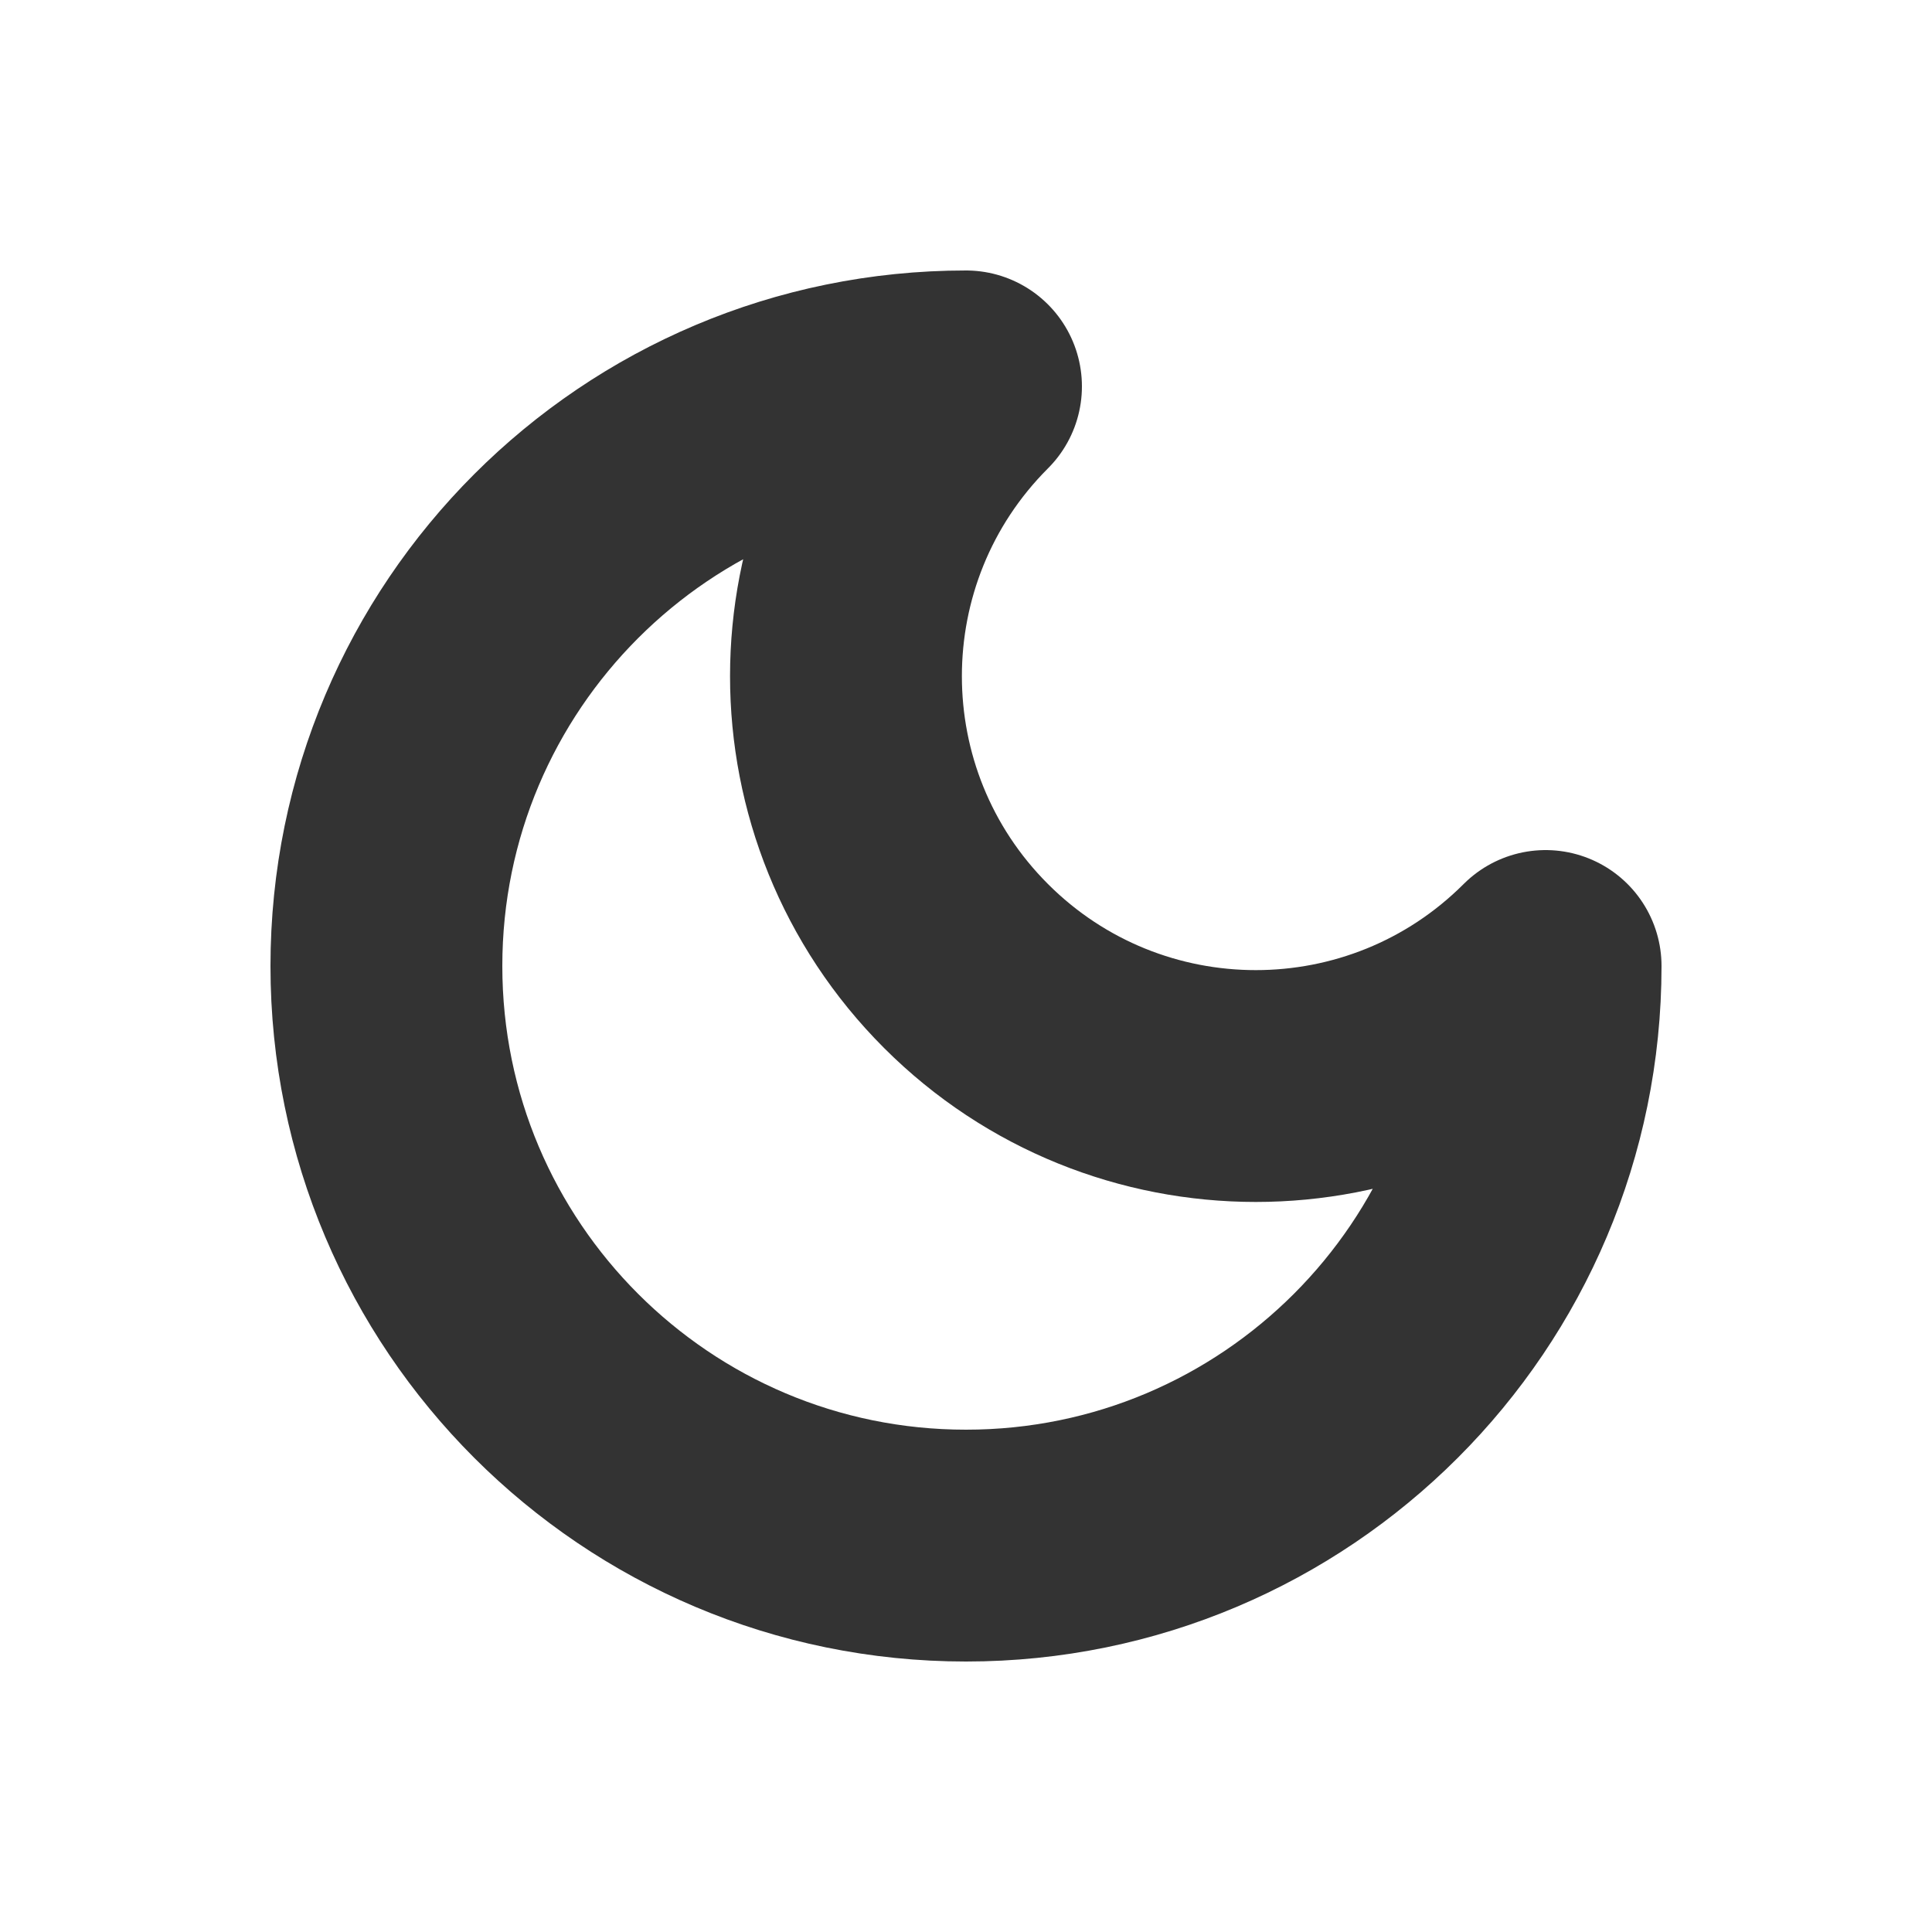
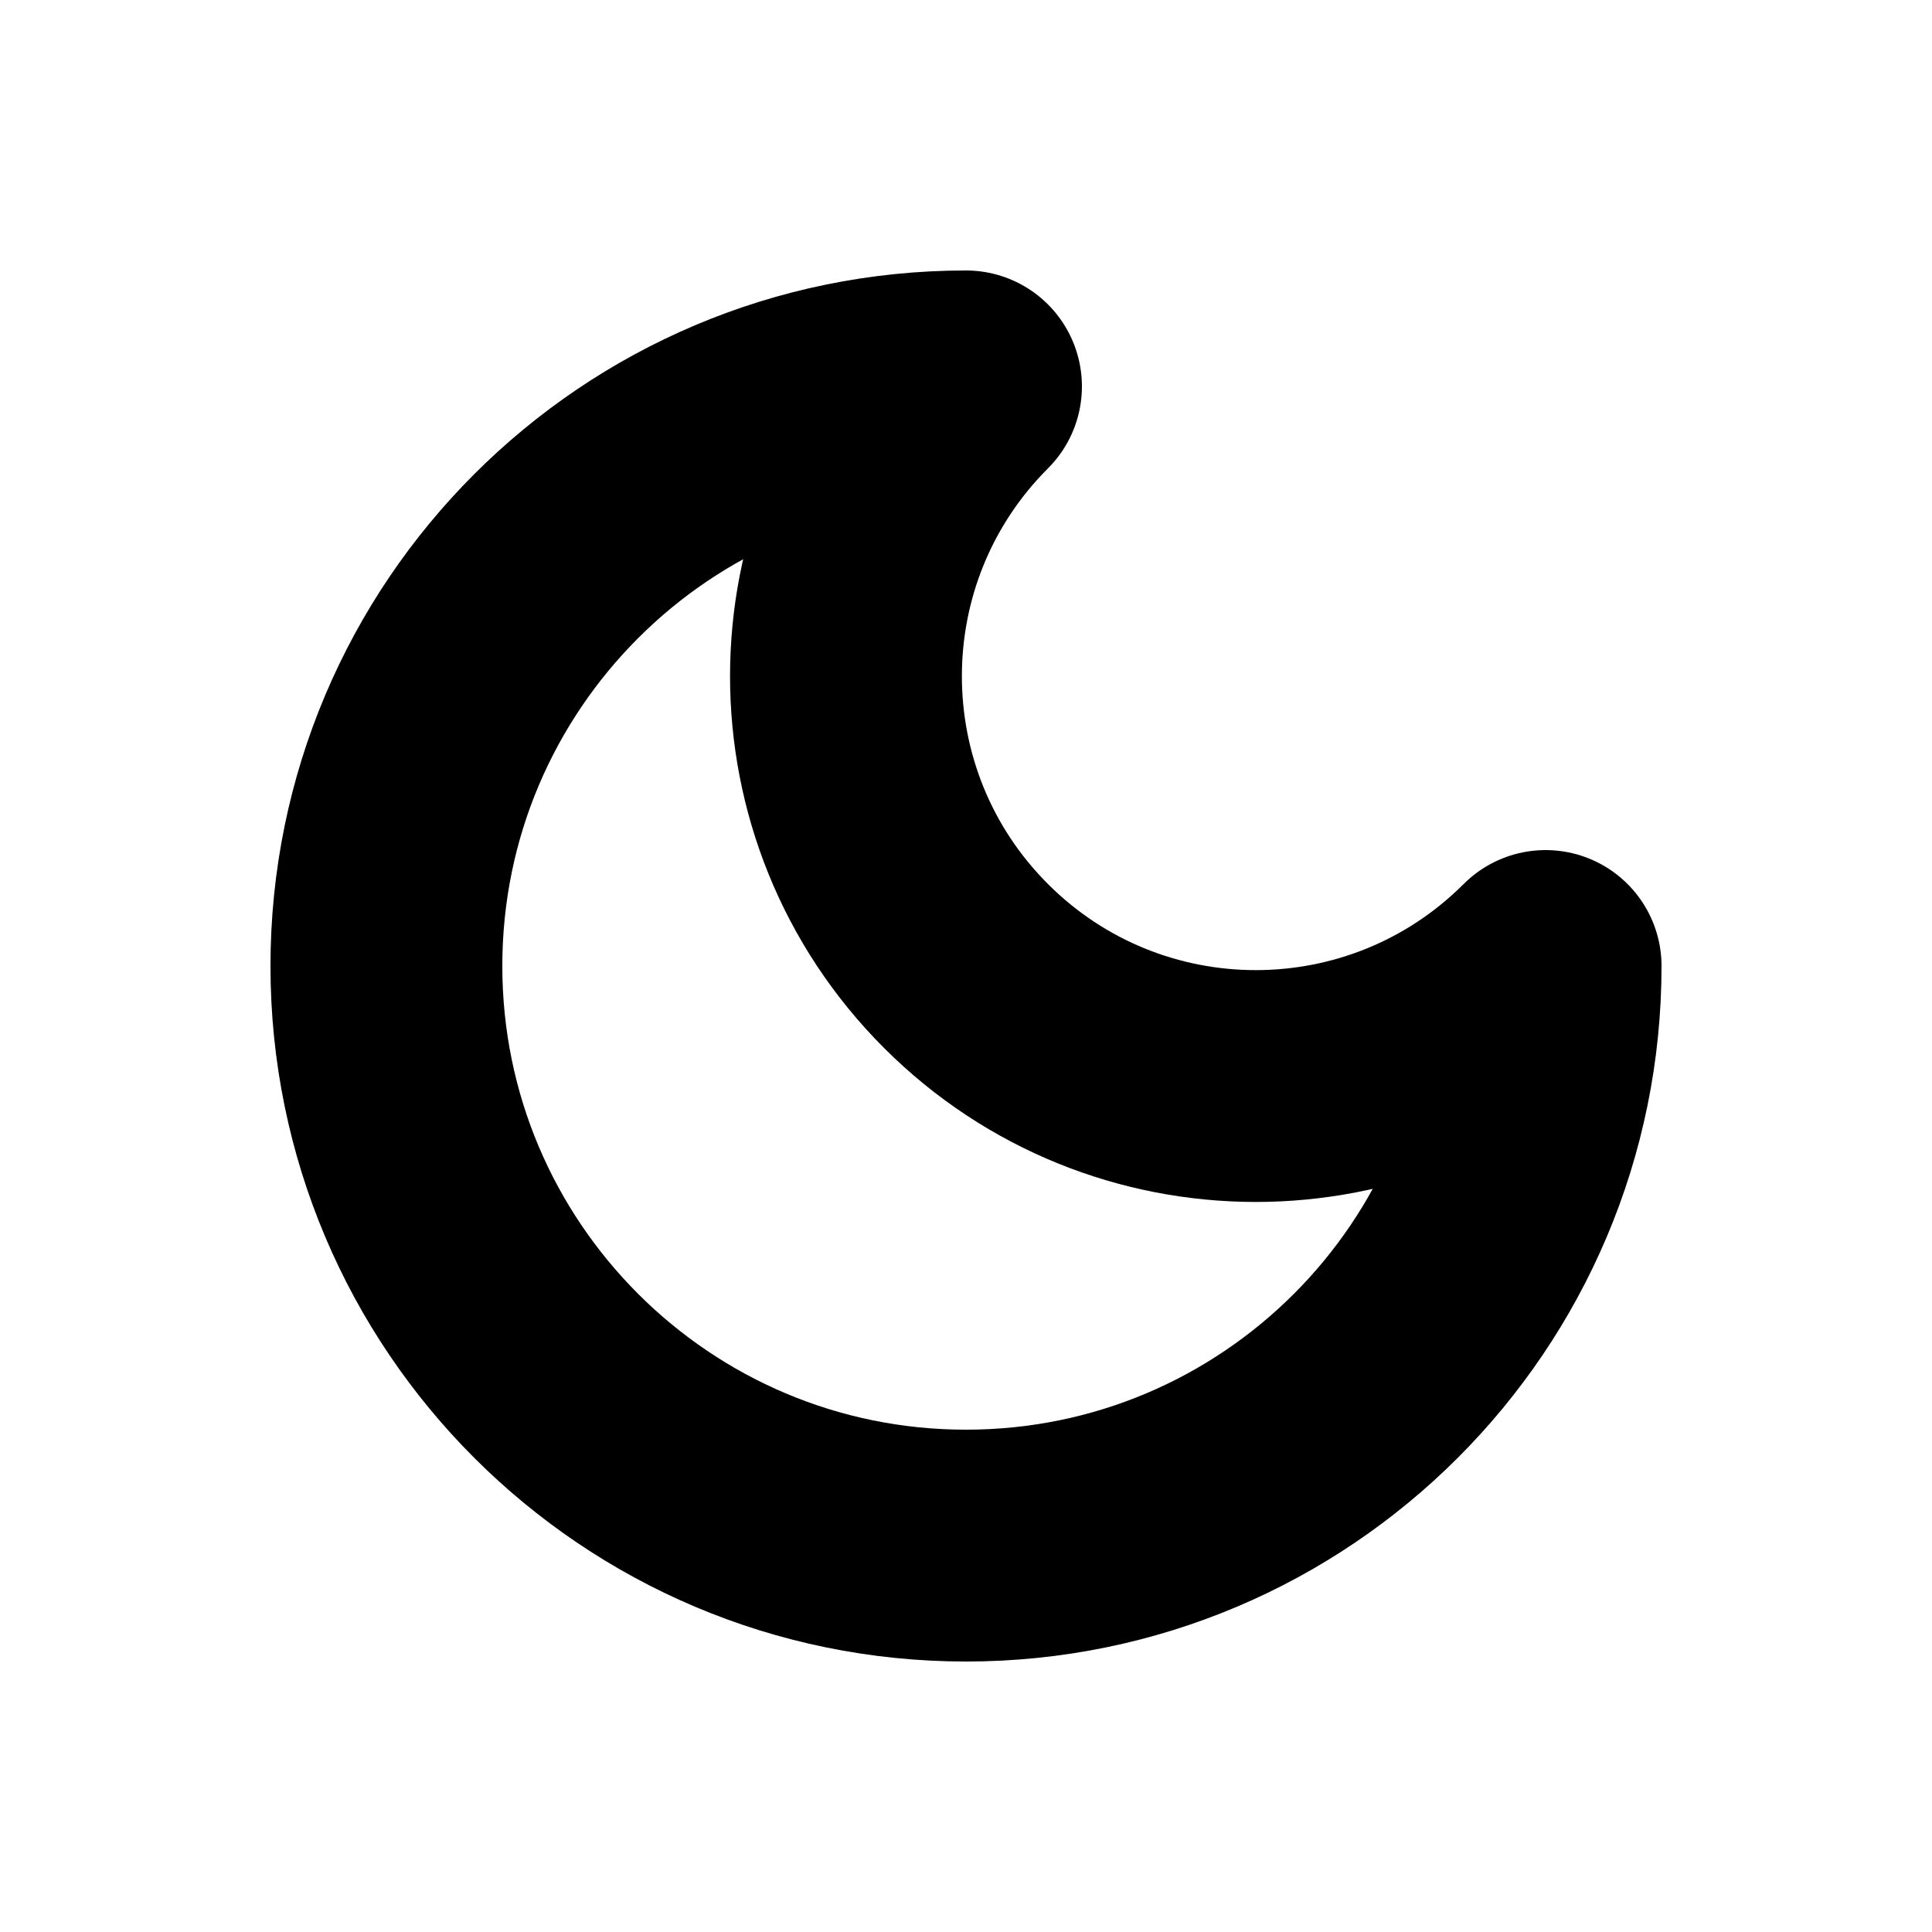
<svg xmlns="http://www.w3.org/2000/svg" width="100" height="100" viewBox="0 0 100 100">
-   <path d="M50 20 A30 30 0 1 0 80 50 A20 20 0 1 1 50 20 Z" stroke="#333" stroke-width="12" fill="none" stroke-linecap="round" stroke-linejoin="round" />
+   <path d="M50 20 A30 30 0 1 0 80 50 A20 20 0 1 1 50 20 Z" stroke="#000" stroke-width="12" fill="none" stroke-linecap="round" stroke-linejoin="round" />
</svg>
